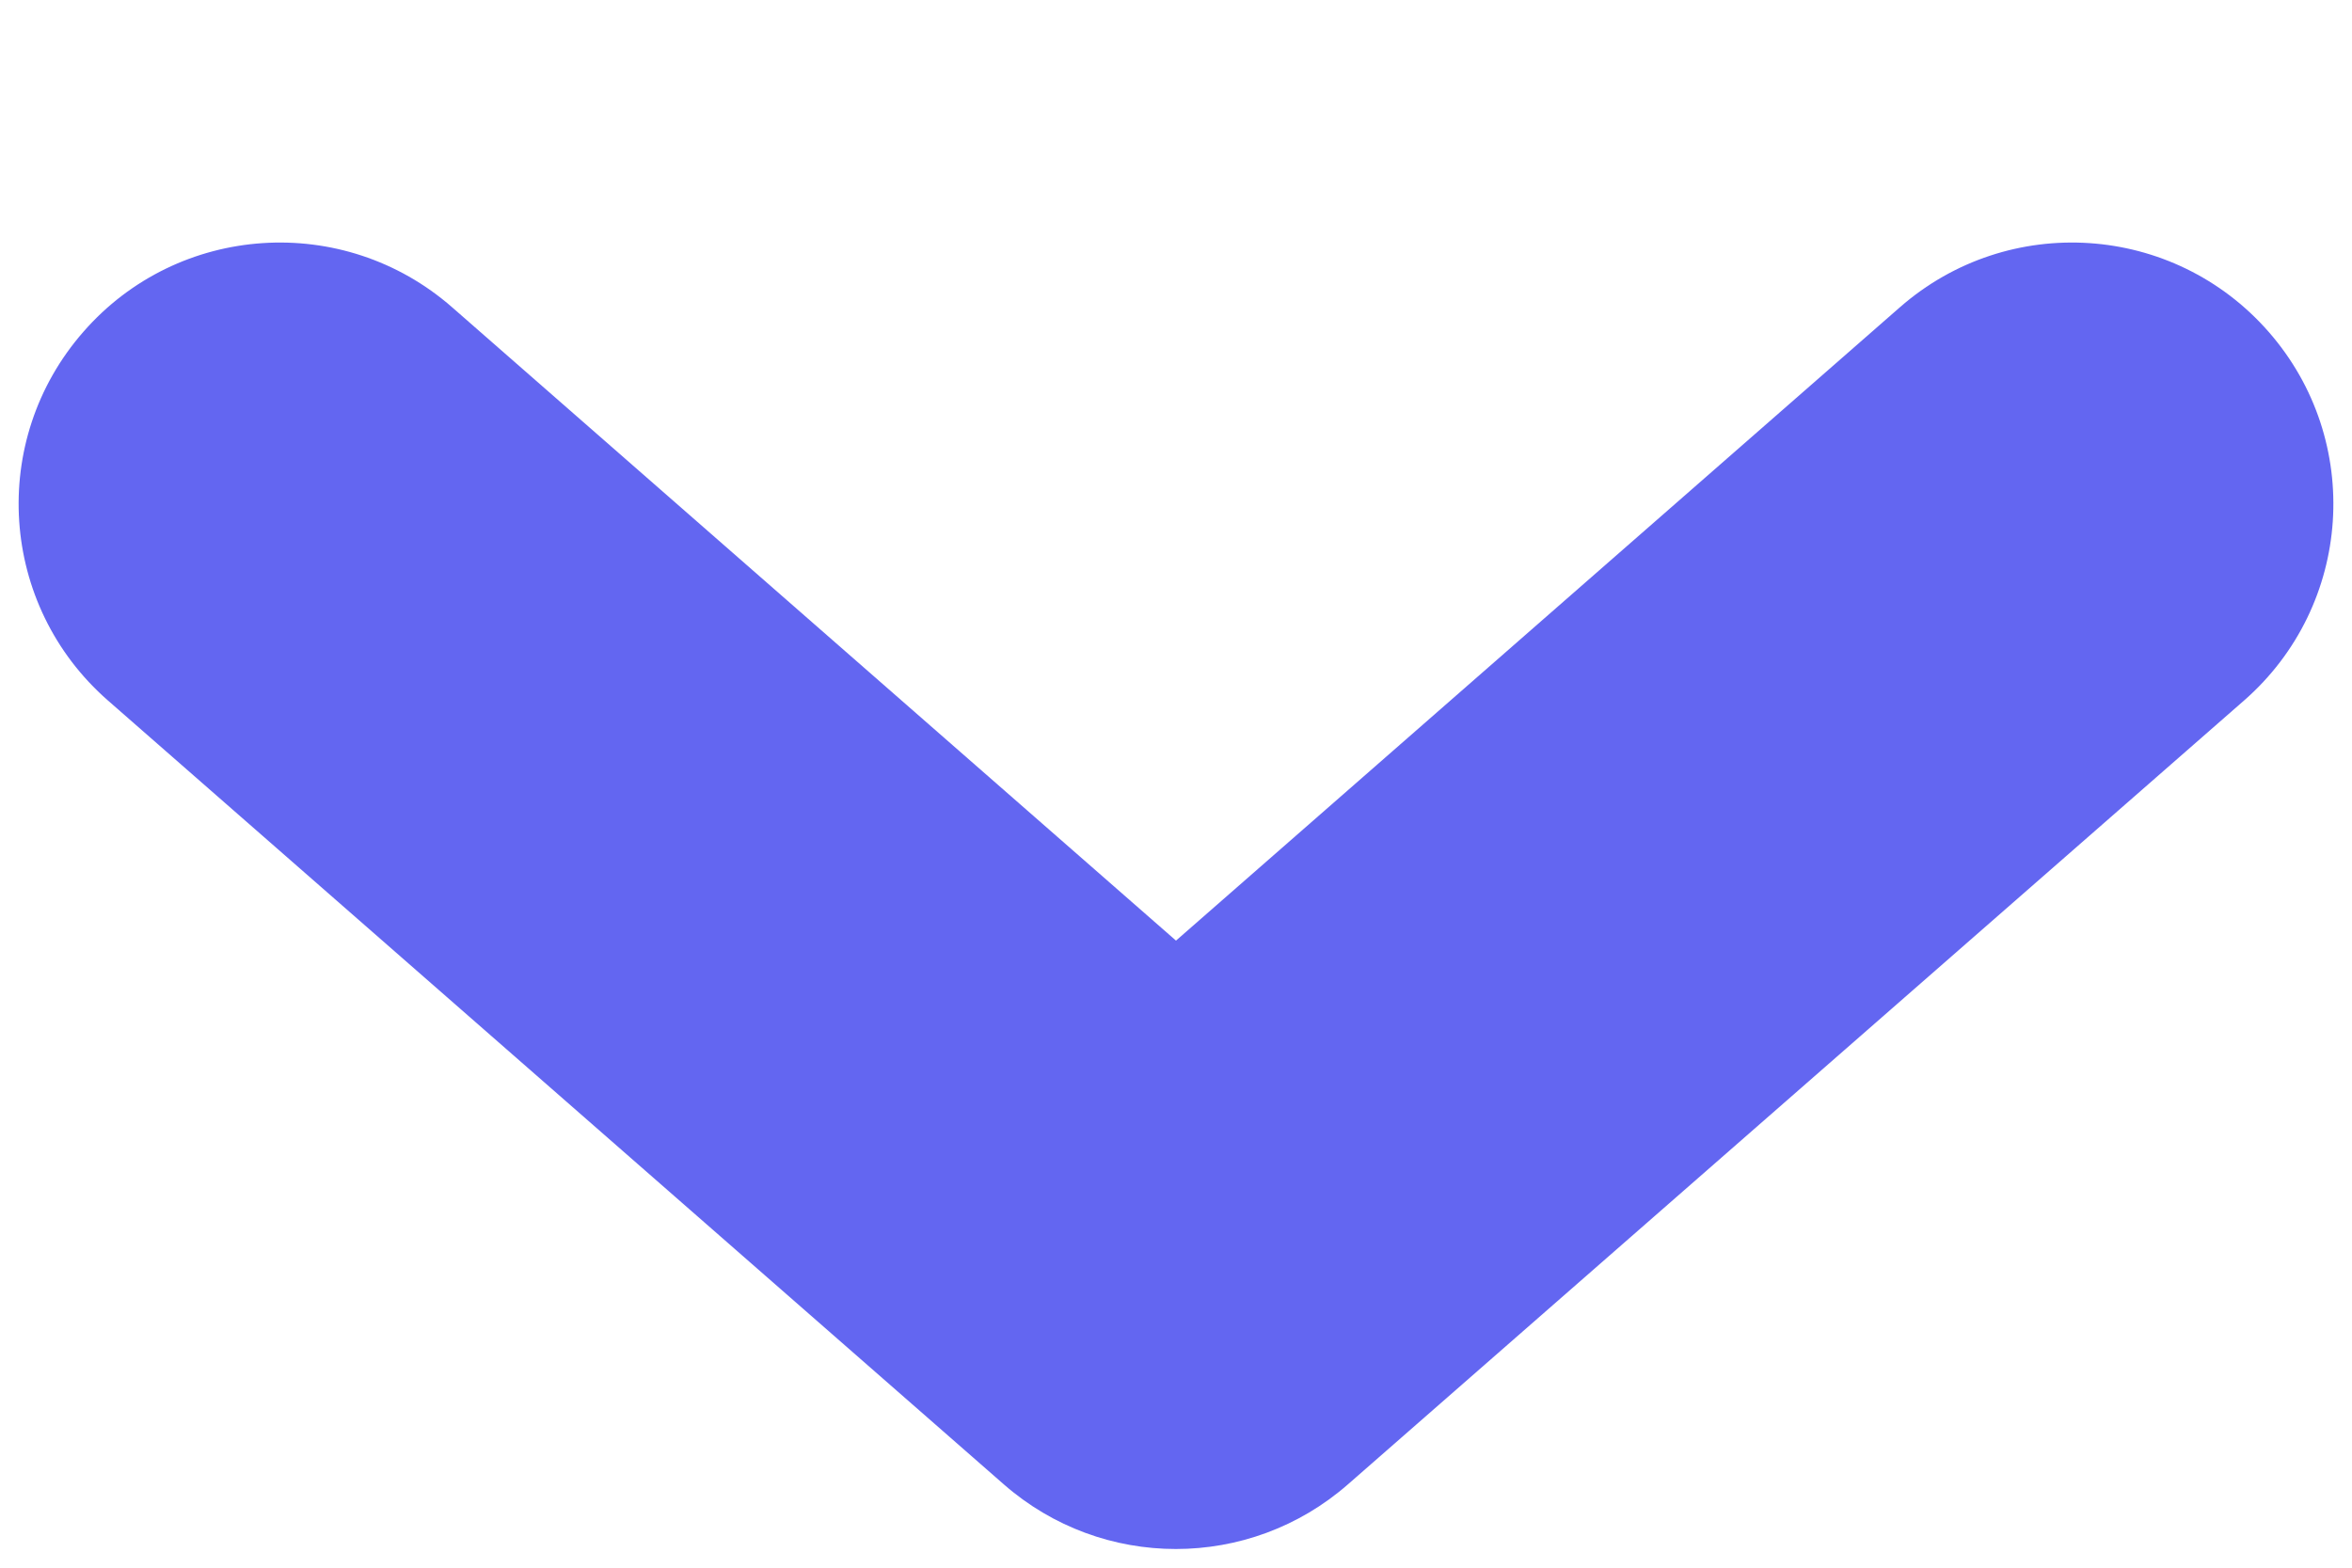
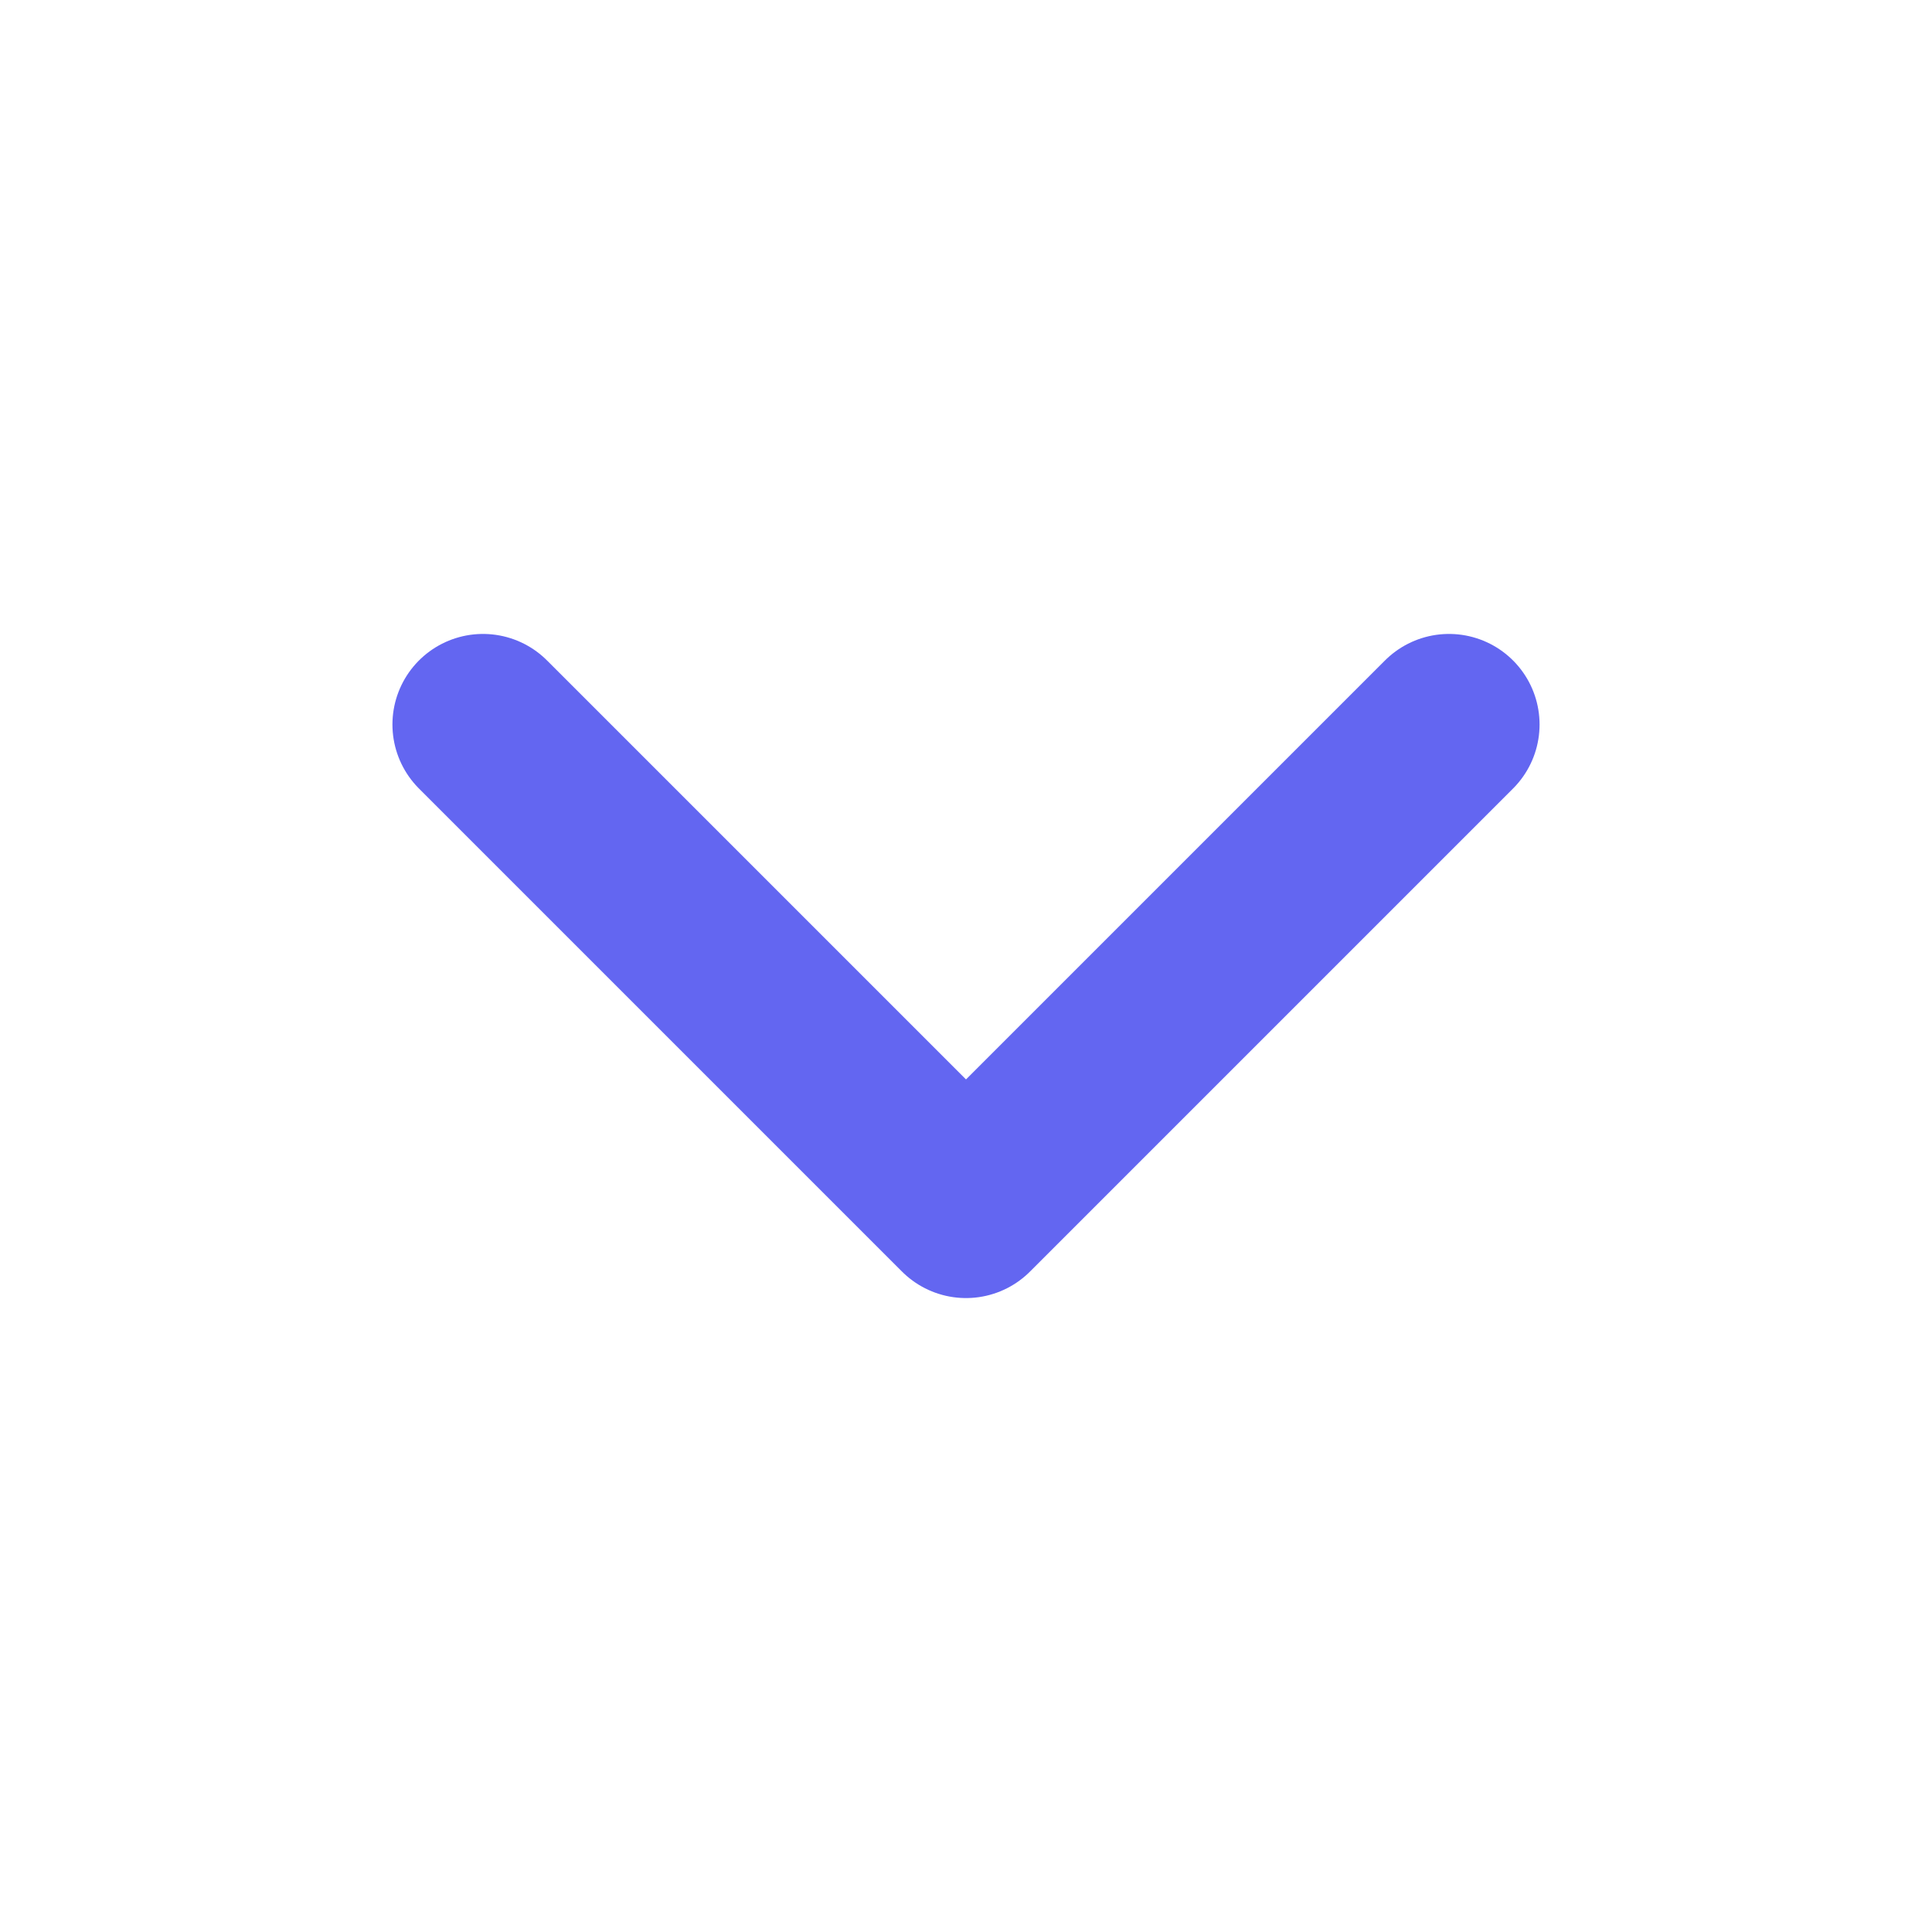
- <svg xmlns="http://www.w3.org/2000/svg" width="9" height="6" viewBox="0 0 9 6" fill="none">
-   <path fill-rule="evenodd" clip-rule="evenodd" d="M3.841 5.681C4.218 6.011 4.781 6.011 5.158 5.681L8.587 2.681C9.003 2.317 9.045 1.686 8.681 1.27C8.317 0.854 7.686 0.812 7.27 1.176L4.5 3.6L1.73 1.176C1.314 0.812 0.682 0.854 0.319 1.27C-0.045 1.686 -0.003 2.317 0.413 2.681L3.841 5.681Z" fill="#6366F1" />
+ <svg xmlns="http://www.w3.org/2000/svg" width="16" height="16" viewBox="0 0 16 16" fill="none">
+   <path d="M4 6L8 10L12 6" stroke="#6366F1" stroke-width="1.5" stroke-linecap="round" stroke-linejoin="round" />
</svg>
